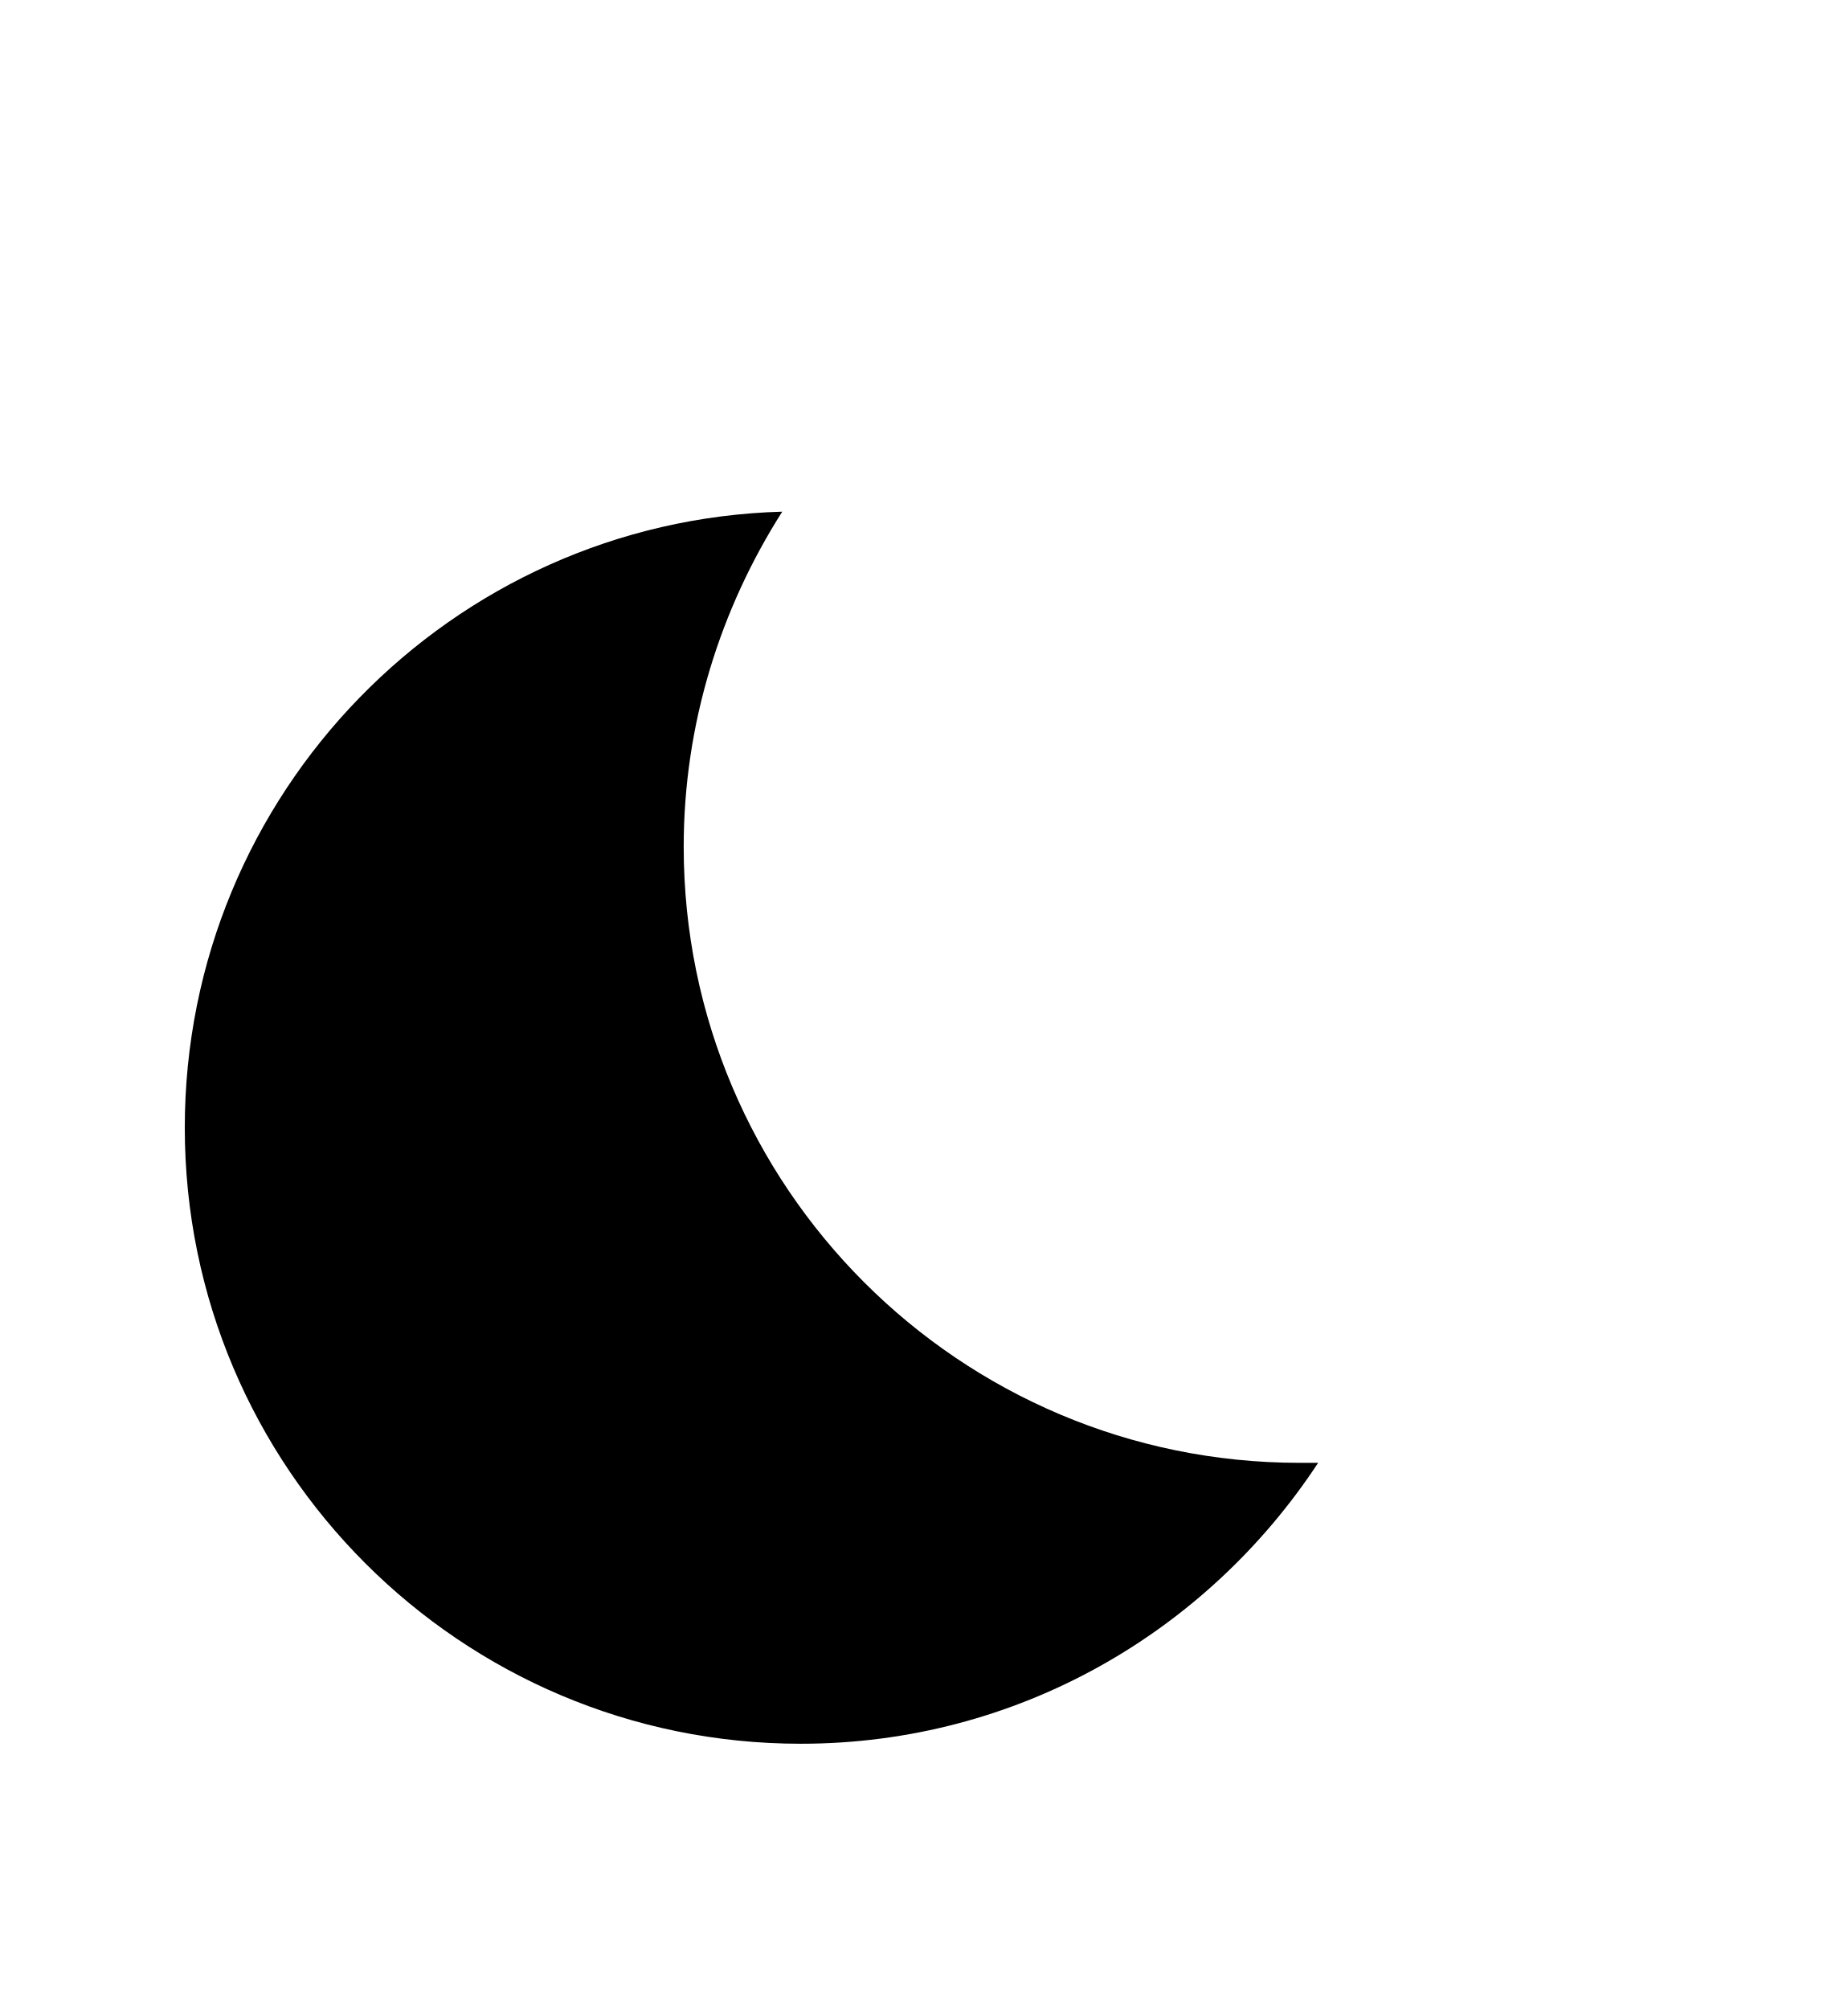
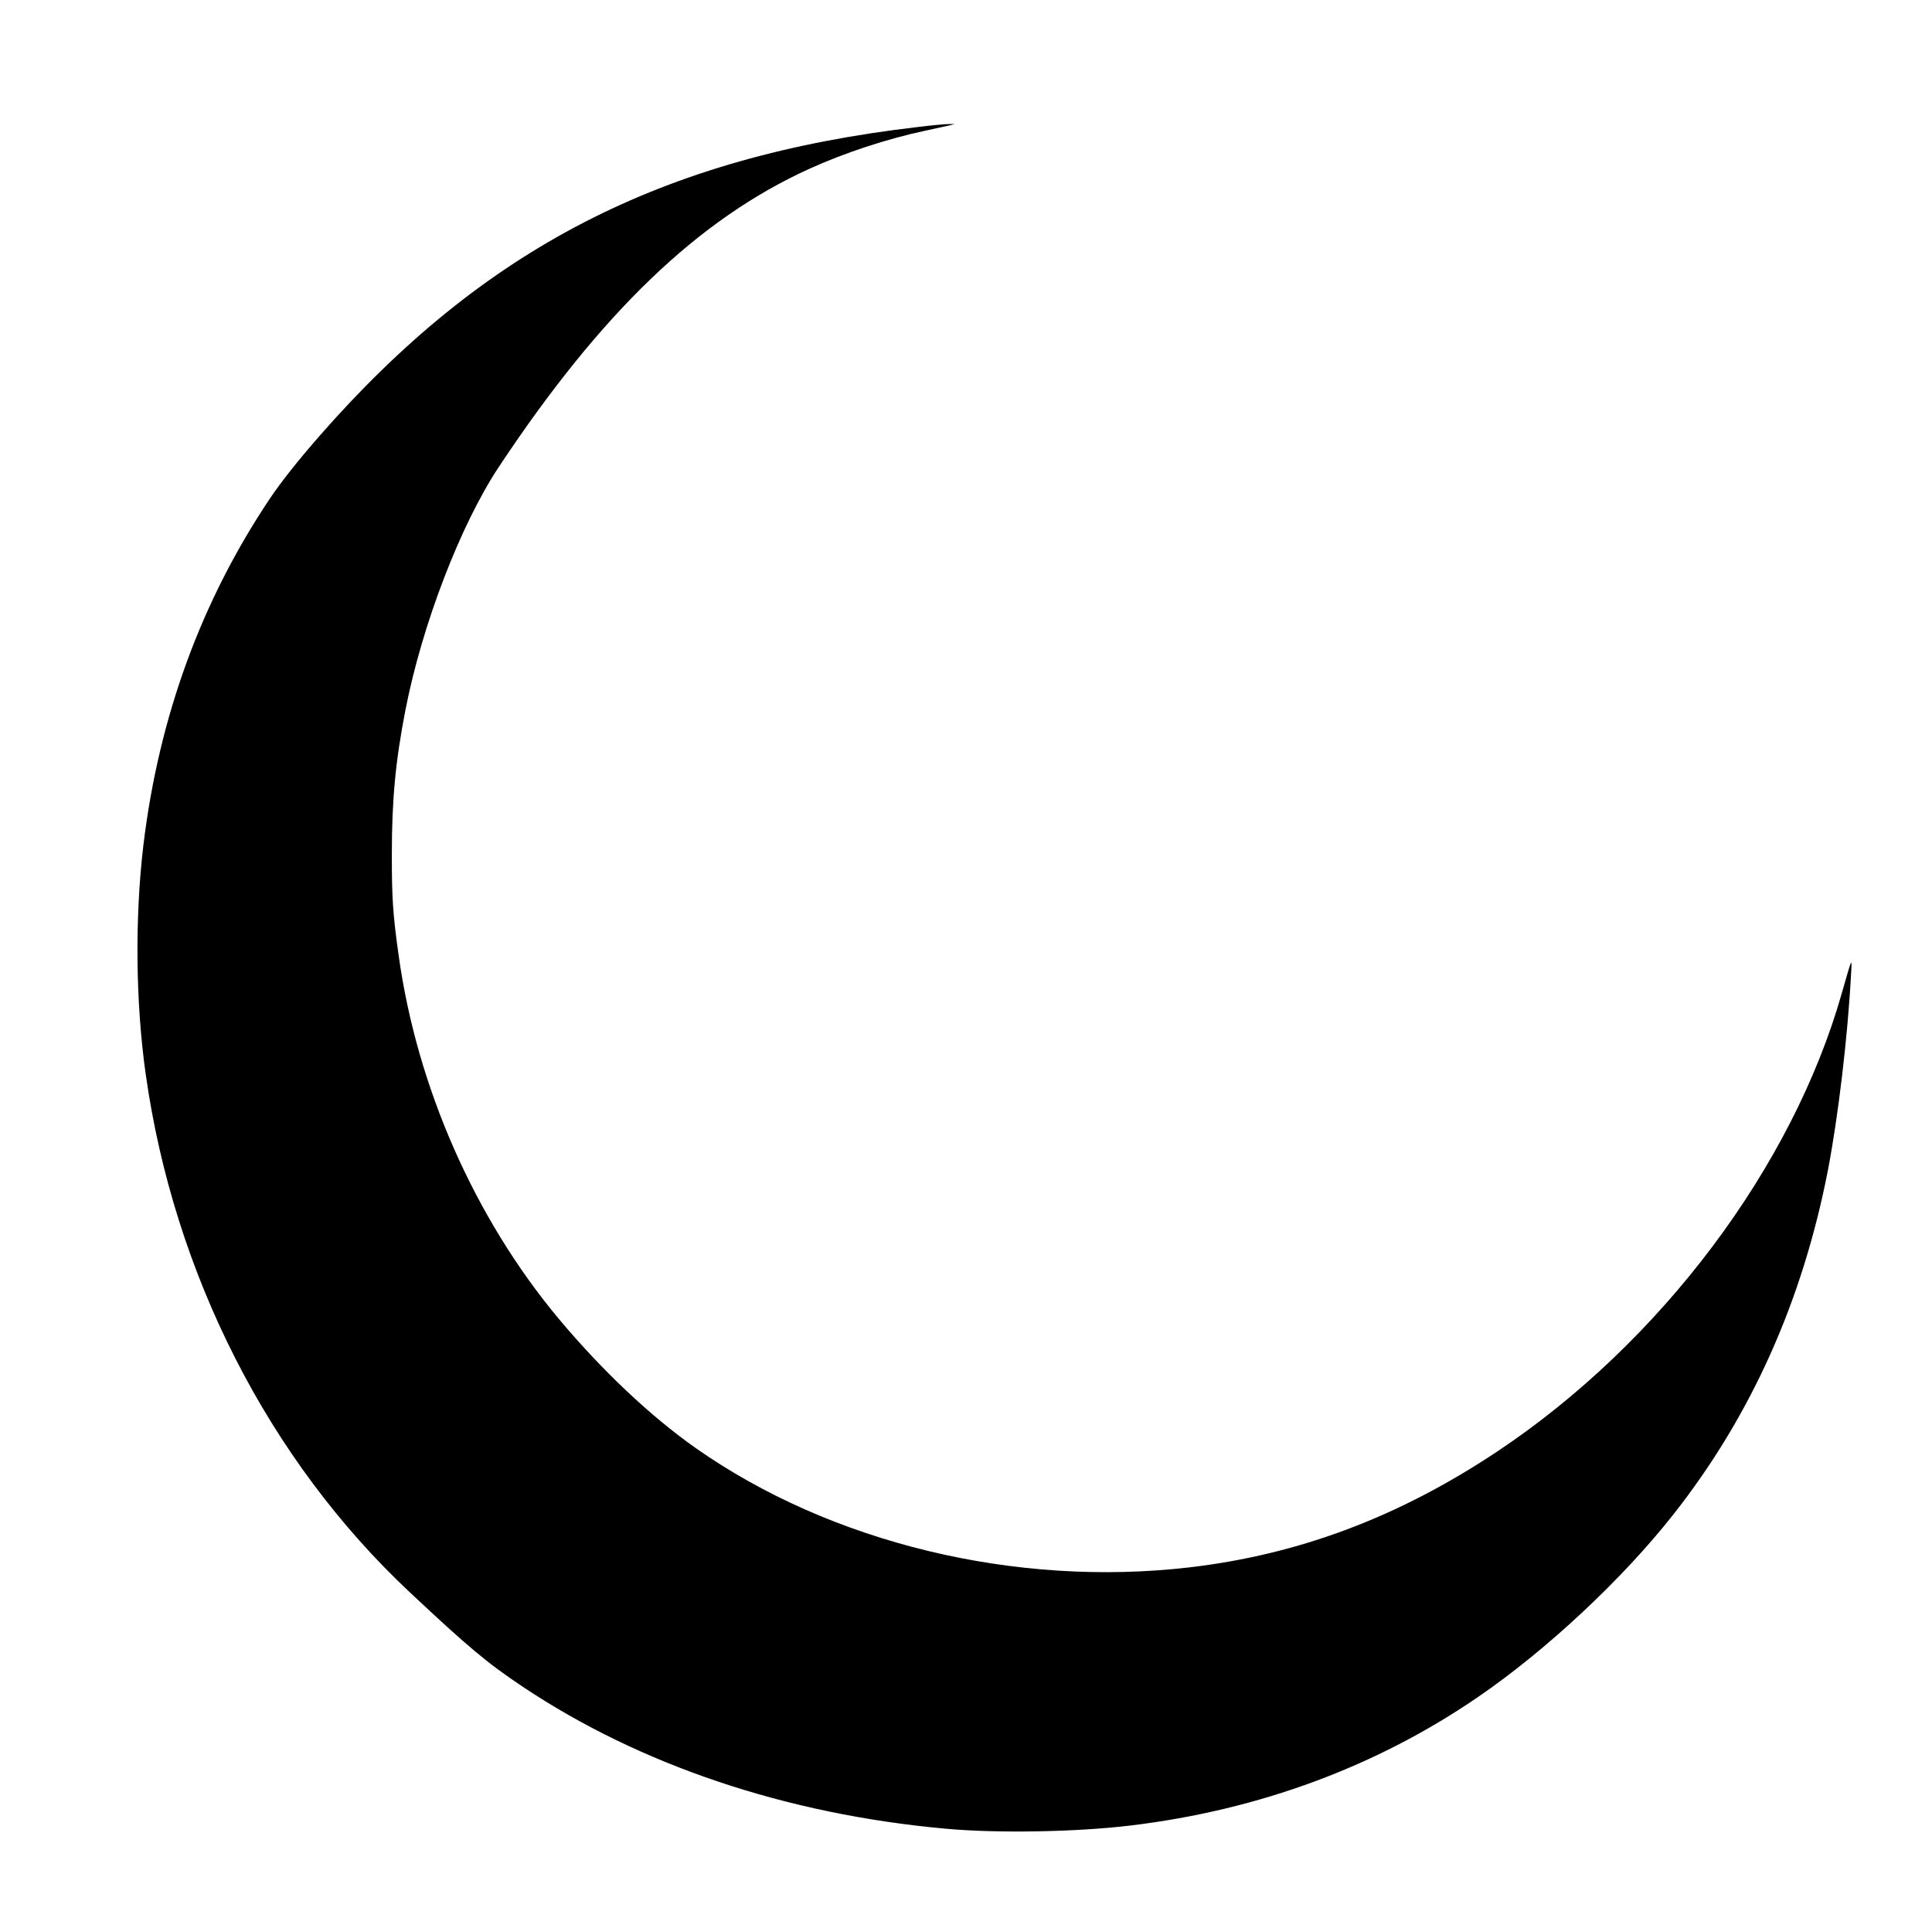
- <svg xmlns="http://www.w3.org/2000/svg" width="30">
-   <path d="m12.7,2c-5.37,0.15 -9.7,4.57 -9.7,10c0,5.52 4.48,10 10,10c3.52,0 6.6,-1.82 8.4,-4.56l-0.3,0c-5.52,0 -10,-4.48 -10,-10c0,-2 0.6,-3.87 1.6,-5.44z" />
+ <svg xmlns="http://www.w3.org/2000/svg" version="1.0" width="1280pt" height="1277pt" viewBox="0 0 1280 1277" preserveAspectRatio="xMidYMid meet">
+   <g transform="translate(0,1277) scale(0.1,-0.1)" fill="#000000" stroke="none">
+     <path d="M6085 11929 c-1703 -198 -2880 -805 -3967 -2046 -140 -160 -255 -305 -327 -412 -458 -682 -739 -1453 -841 -2301 -57 -480 -52 -1038 15 -1515 187 -1326 815 -2559 1751 -3436 386 -362 512 -468 749 -626 776 -518 1742 -843 2795 -939 345 -32 869 -23 1233 21 851 103 1629 391 2302 853 451 309 956 781 1291 1207 514 652 855 1412 1024 2279 68 353 132 887 154 1306 6 109 8 112 -60 -125 -327 -1157 -1202 -2322 -2287 -3044 -651 -433 -1311 -681 -2037 -766 -1152 -134 -2374 161 -3270 790 -301 212 -621 514 -909 858 -557 668 -939 1535 -1060 2408 -38 271 -45 374 -45 664 0 368 24 620 90 960 110 565 365 1228 618 1610 678 1023 1322 1642 2057 1976 233 106 515 199 769 253 69 15 141 31 160 35 l35 9 -40 0 c-22 0 -112 -8 -200 -19z" />
+   </g>
</svg>
